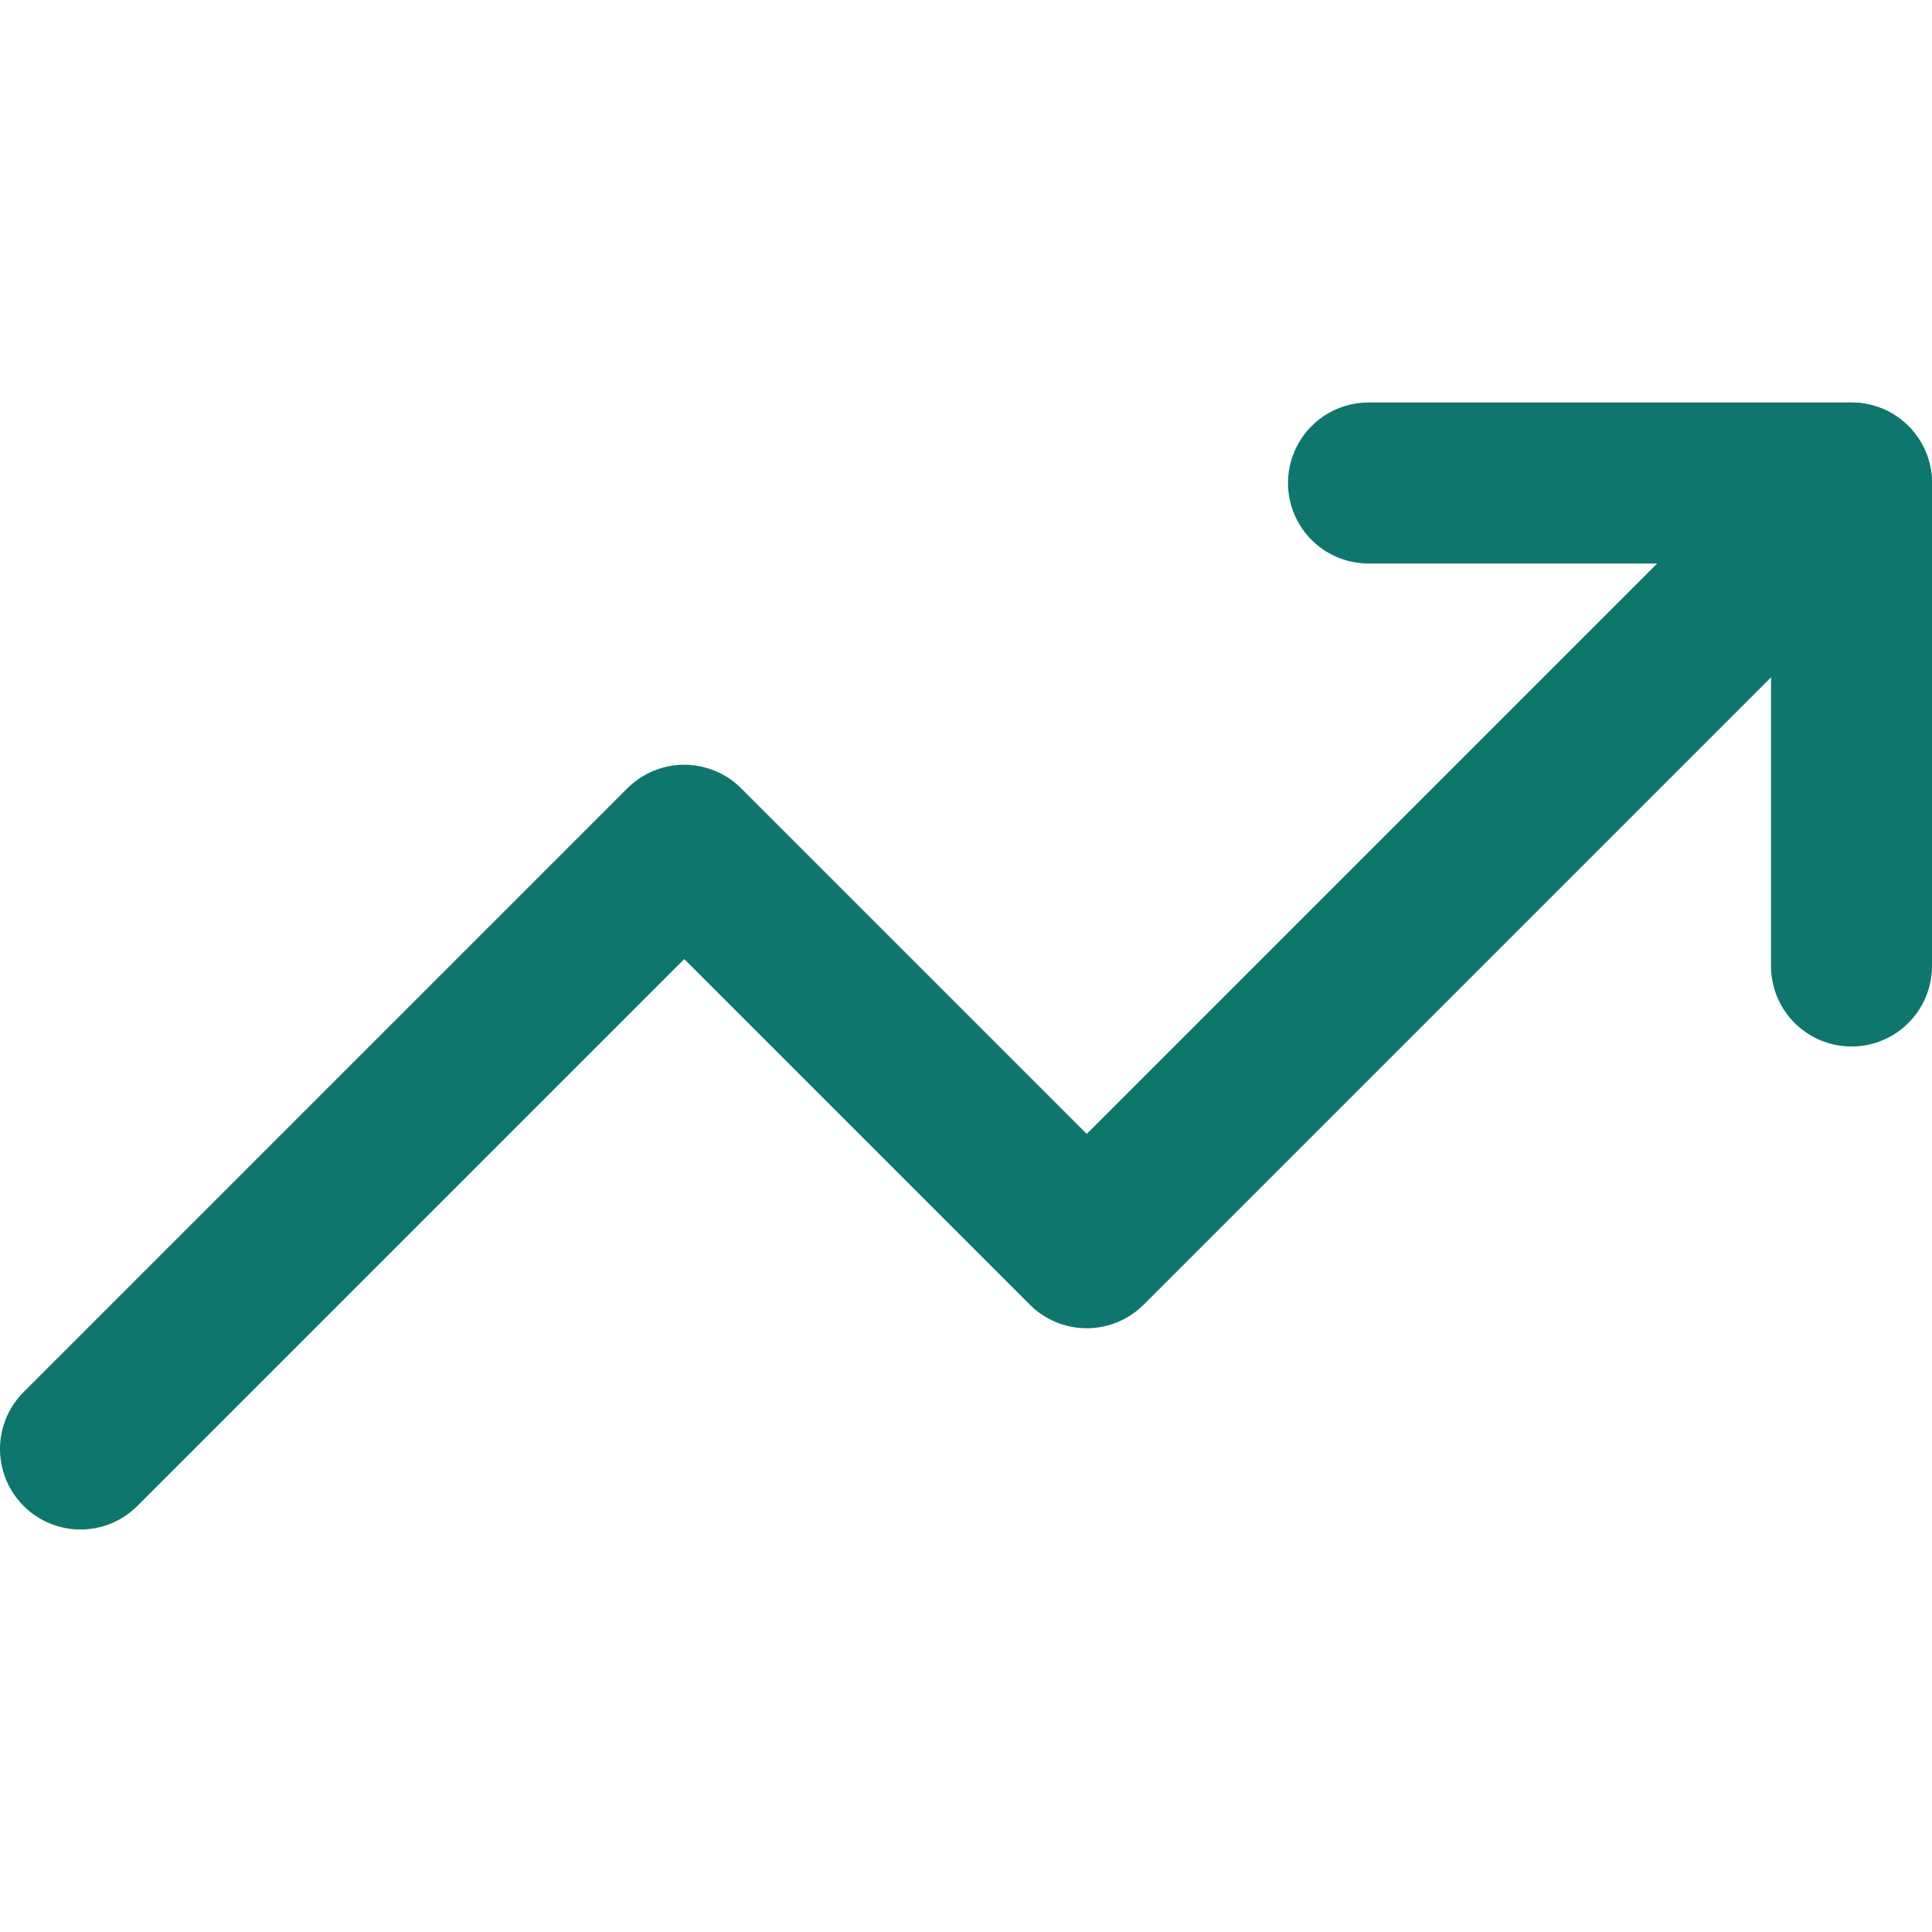
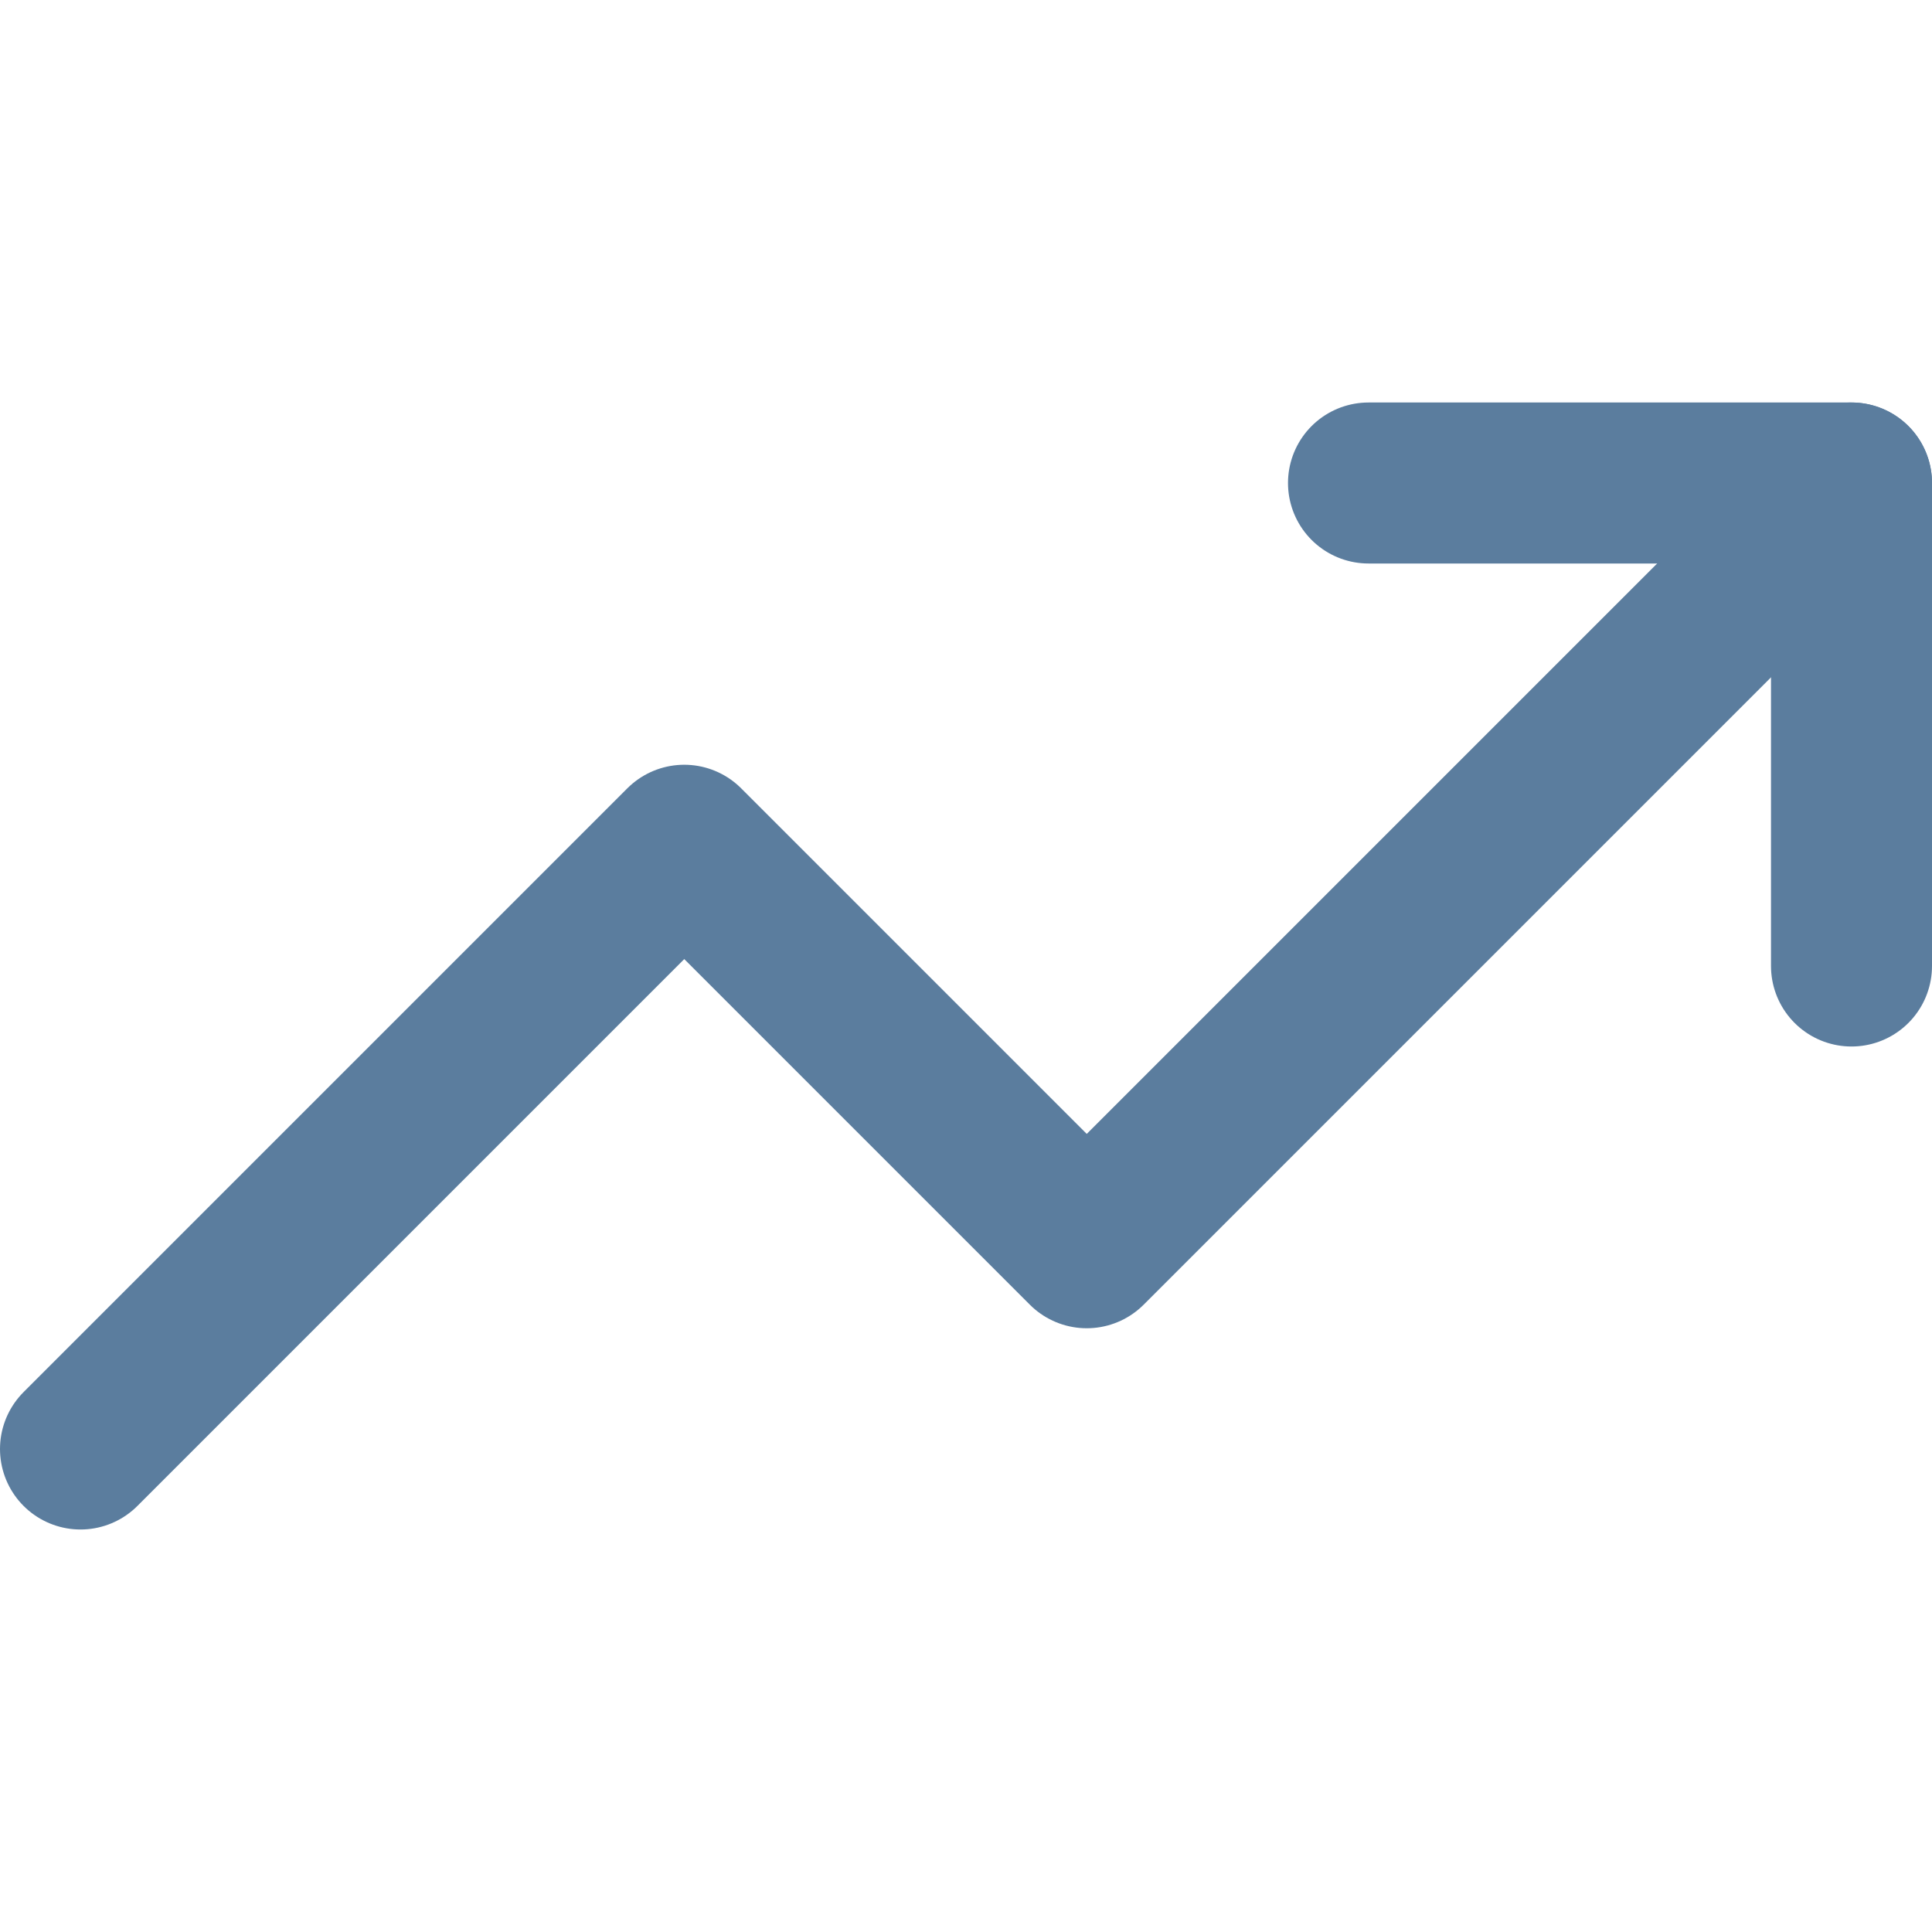
- <svg xmlns="http://www.w3.org/2000/svg" viewBox="0 0 24 24" fill="none" stroke="#0f766e" stroke-width="2" stroke-linecap="round" stroke-linejoin="round">
+ <svg xmlns="http://www.w3.org/2000/svg" viewBox="0 0 24 24" fill="none" stroke="#5B7D9E" stroke-width="2" stroke-linecap="round" stroke-linejoin="round">
  <polyline points="23 6 13.5 15.5 8.5 10.5 1 18" />
  <polyline points="17 6 23 6 23 12" />
</svg>
